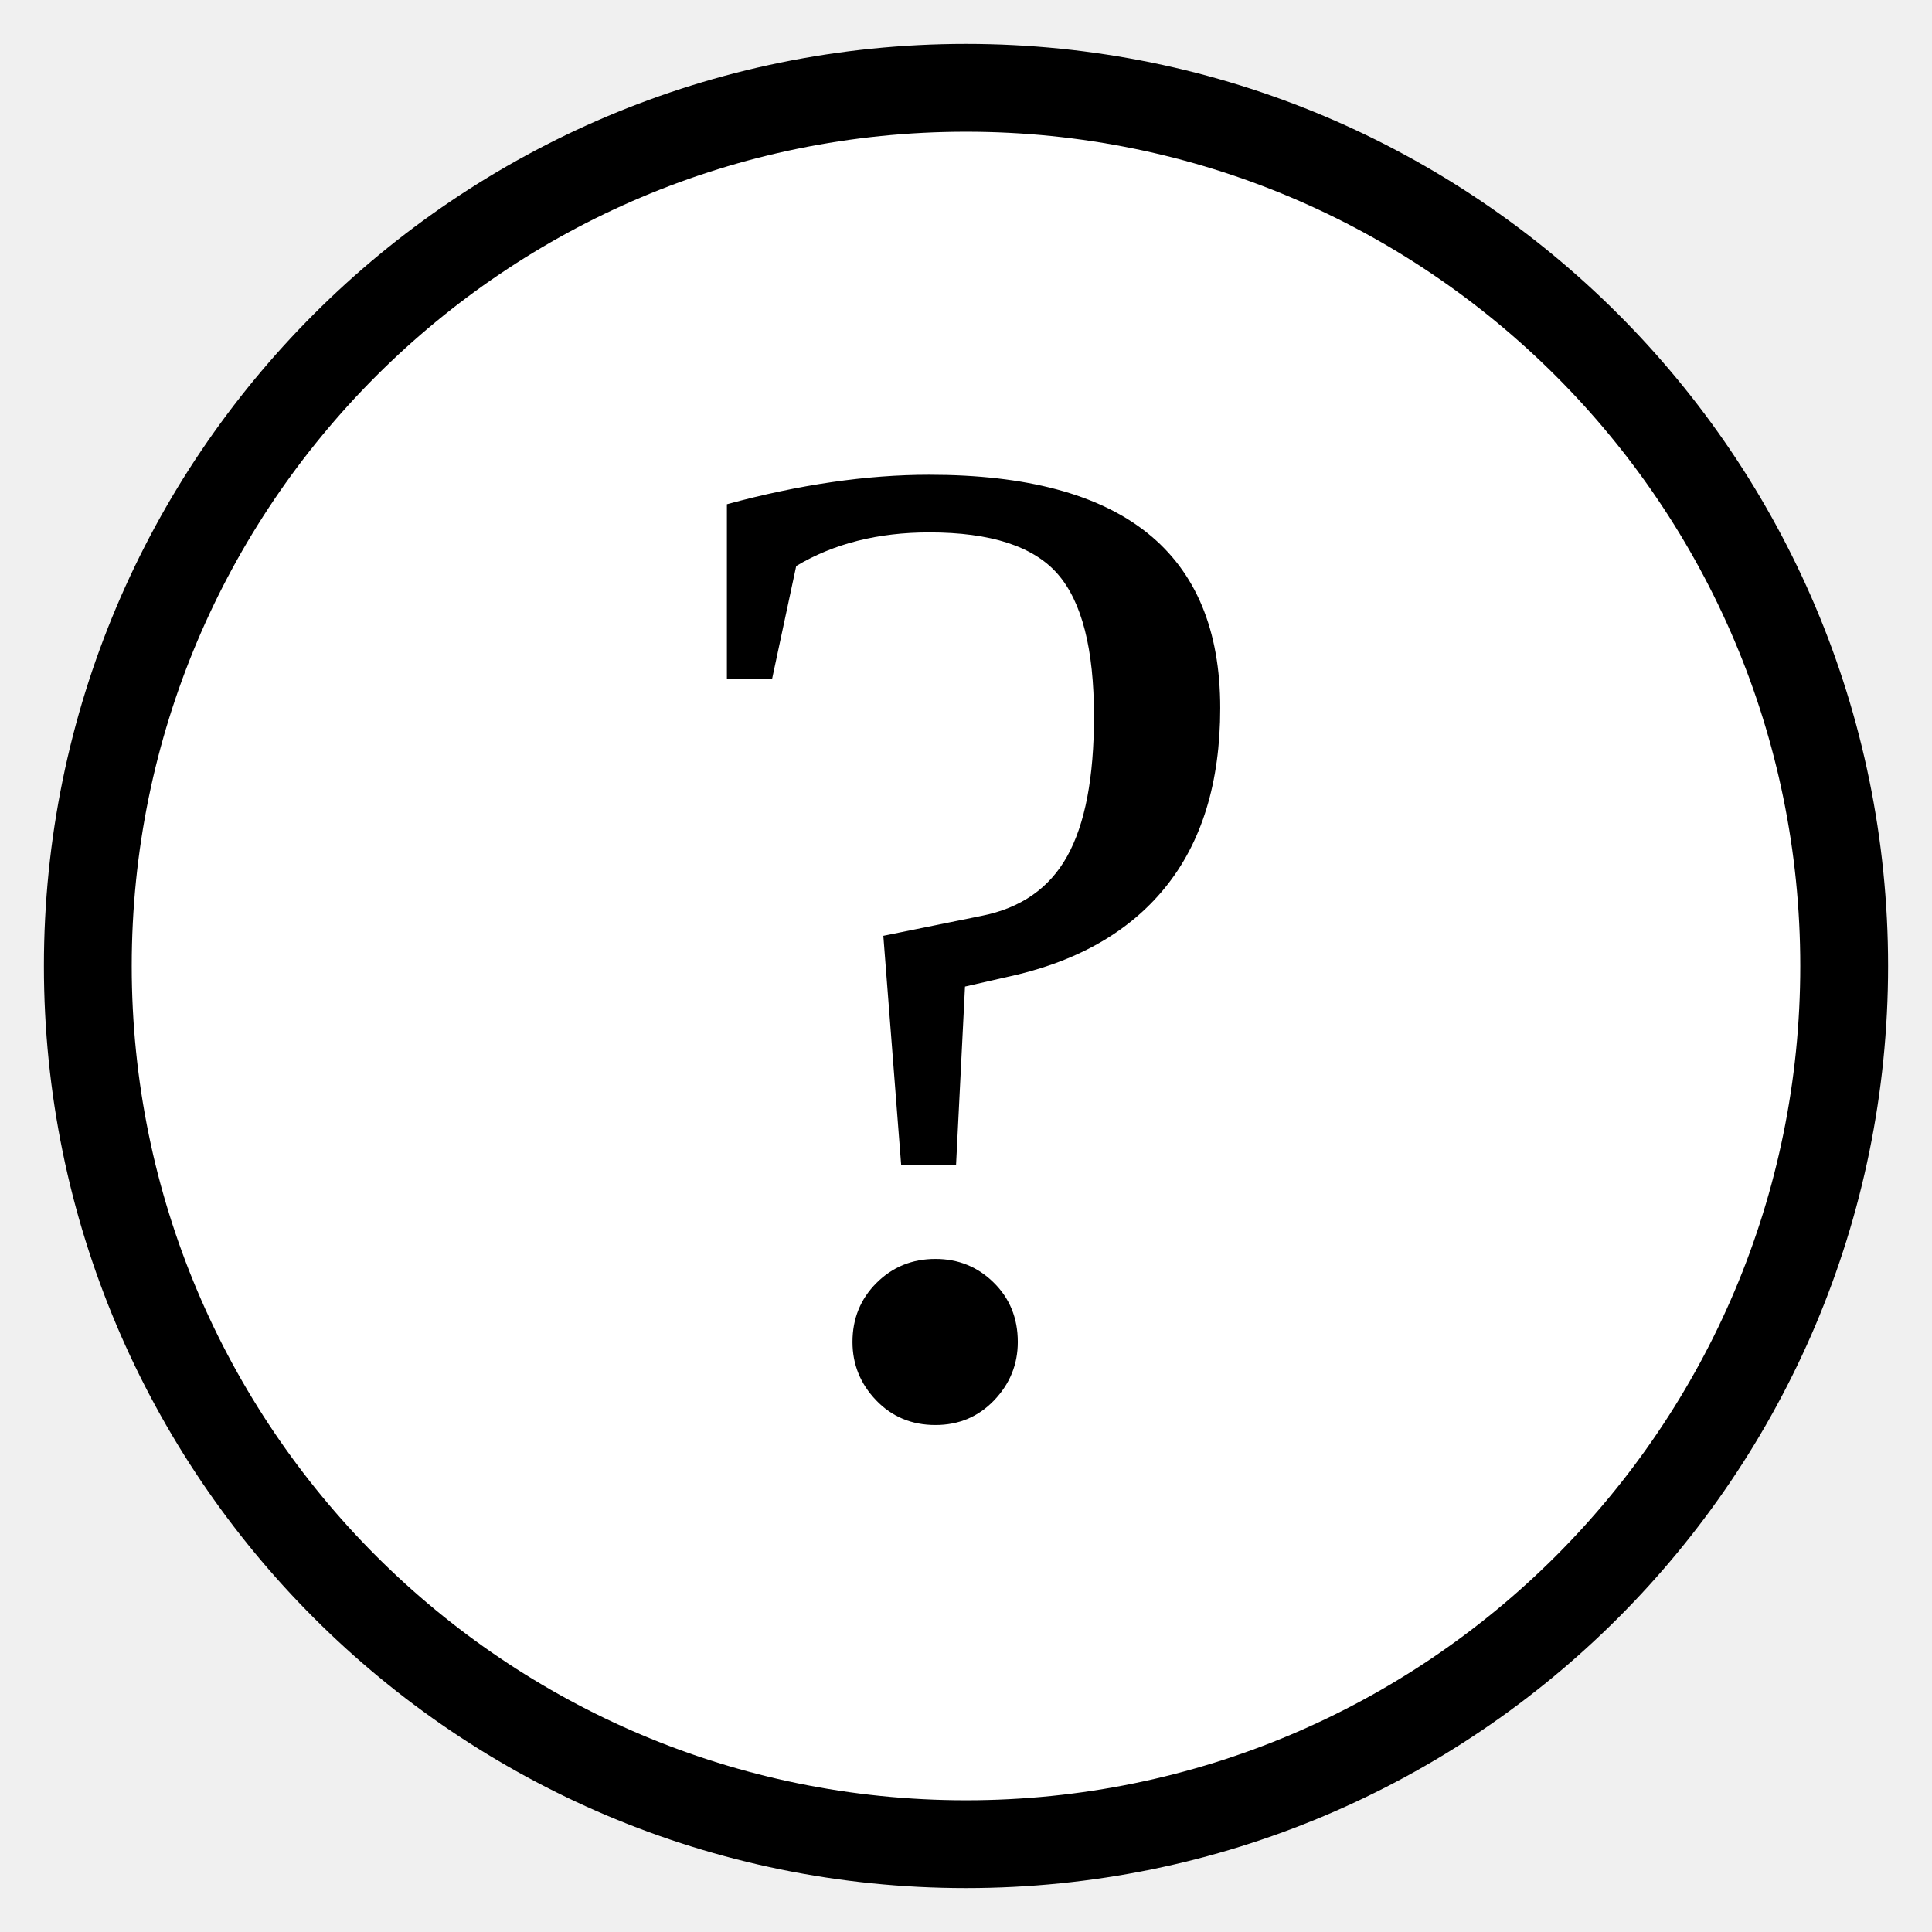
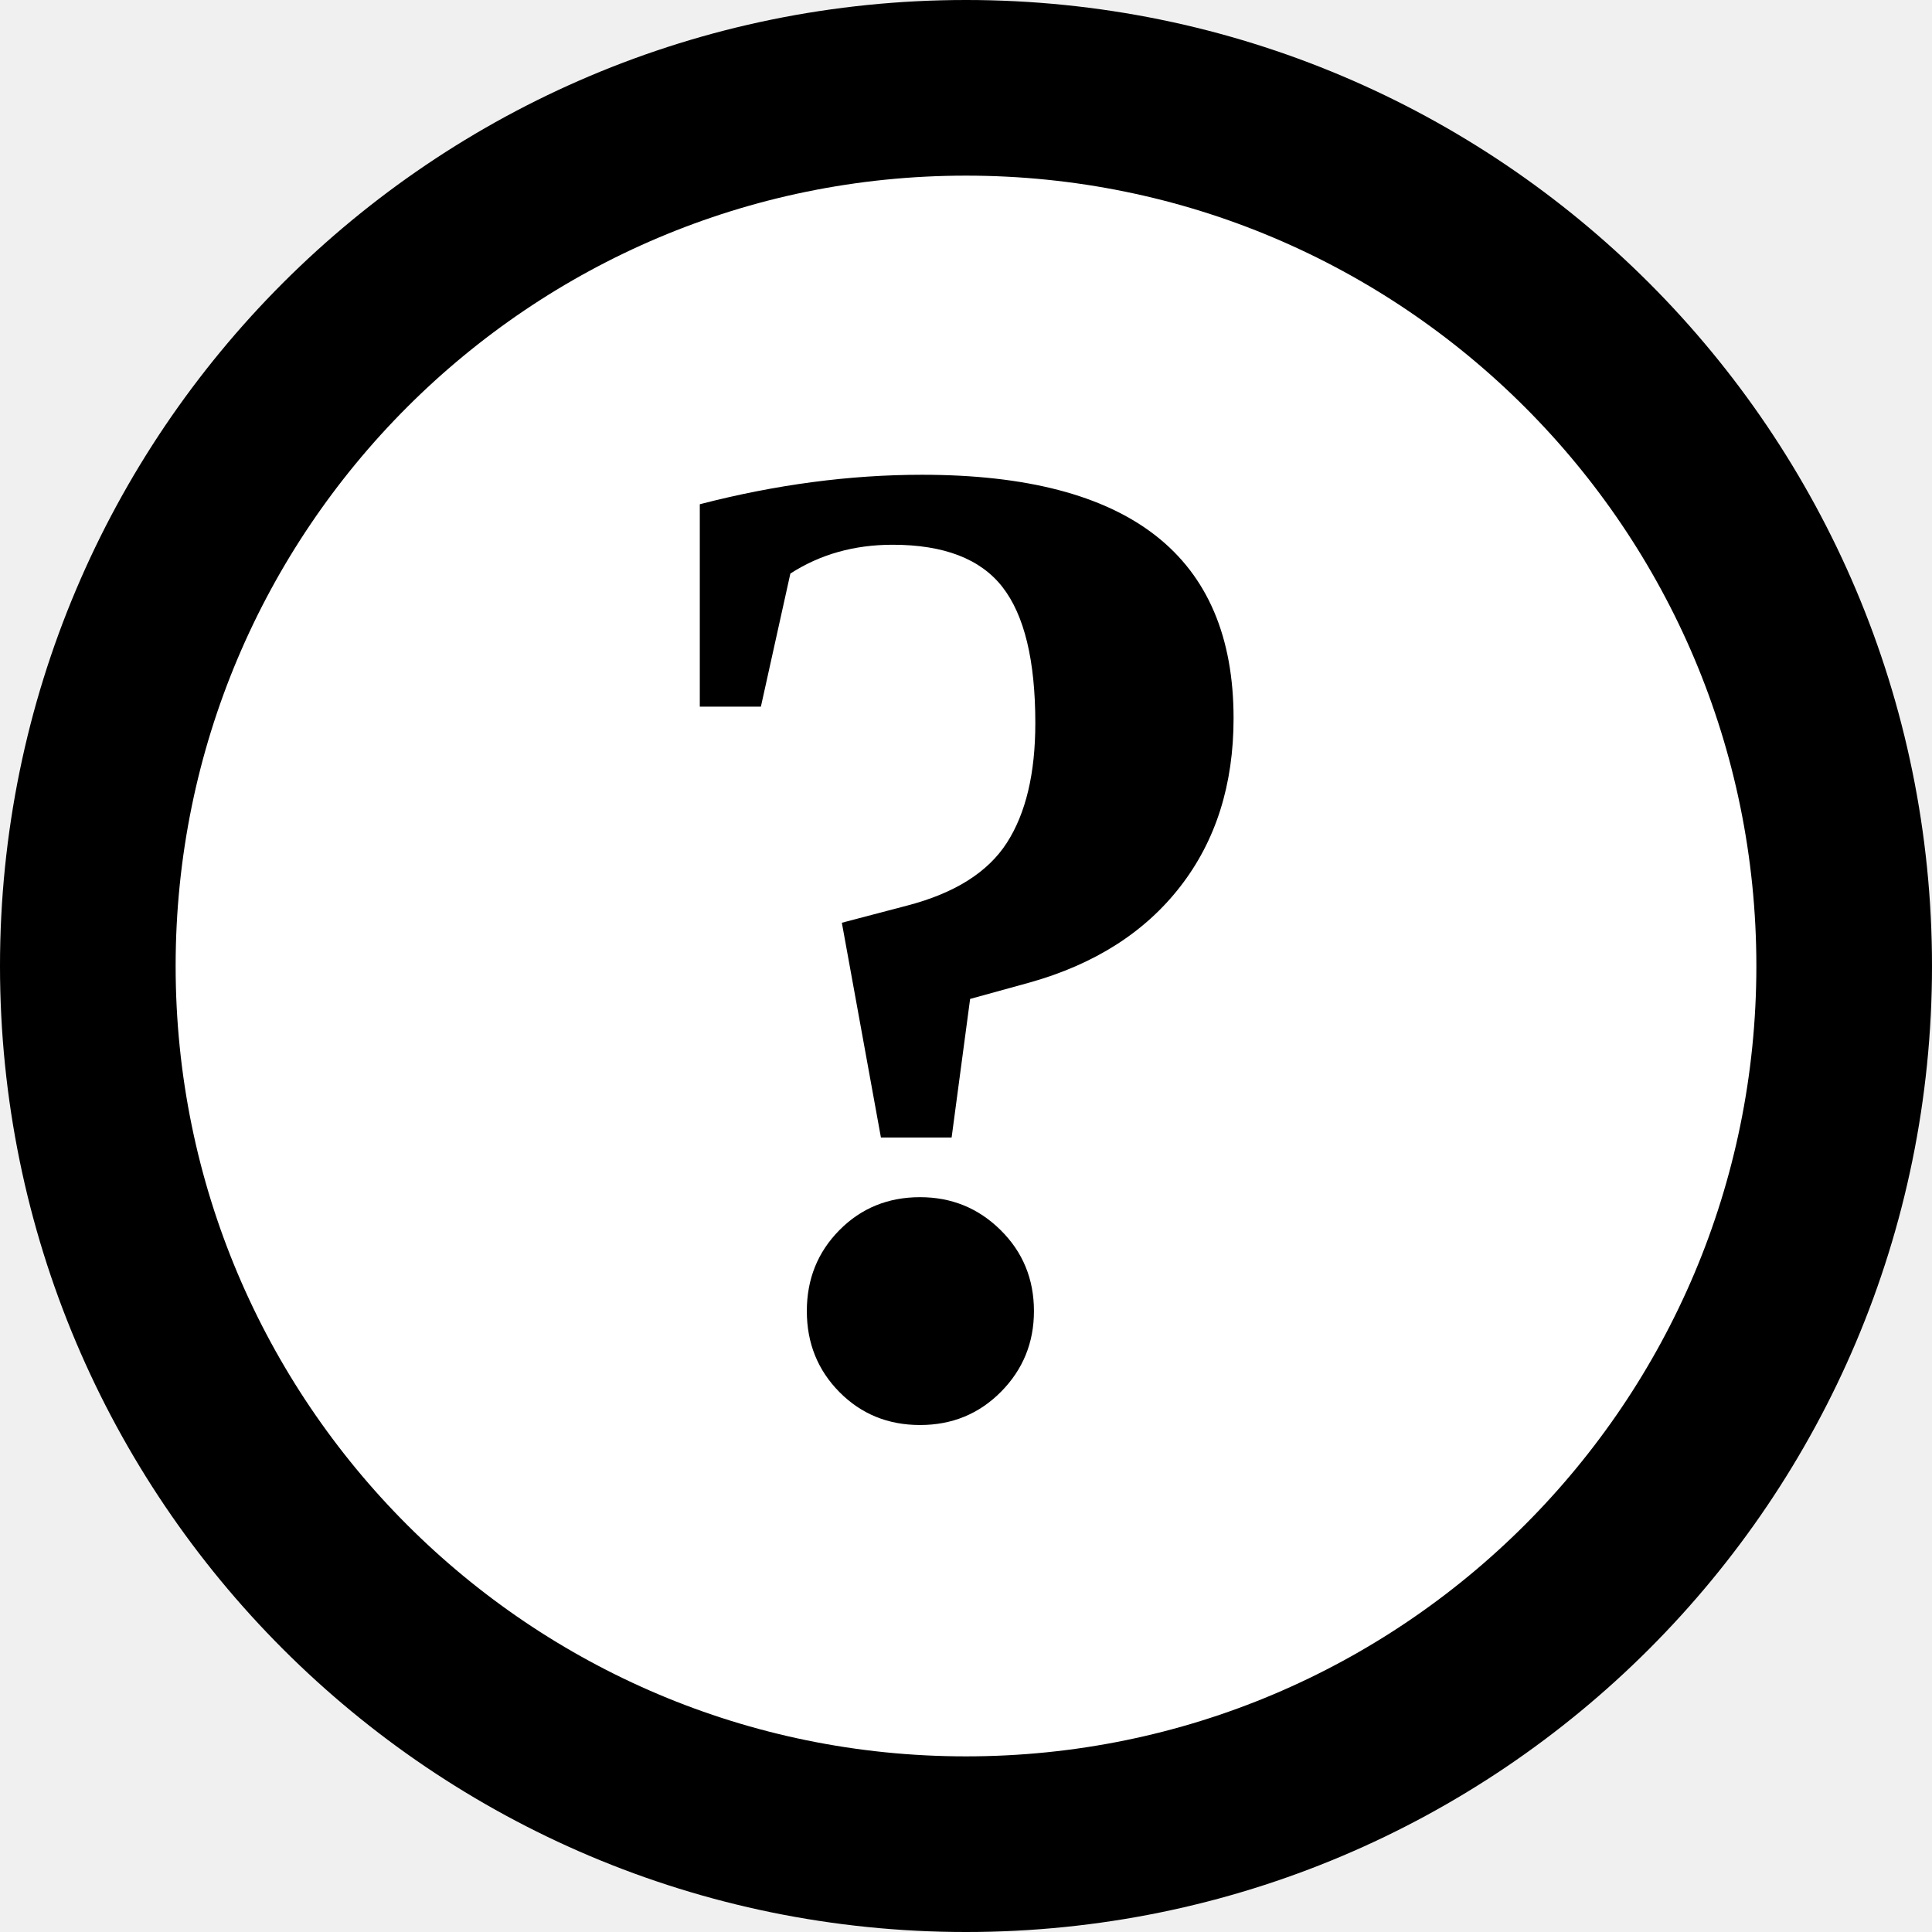
- <svg xmlns="http://www.w3.org/2000/svg" viewBox="-25 -25 550 550">
-   <circle cx="250" cy="250" r="250" stroke="black" stroke-width="25" fill="white" />
-   <text text-anchor="middle" x="250" y="250" font-size="400" dy="125">?</text>
+ <svg xmlns="http://www.w3.org/2000/svg" viewBox="-25,-25 550 550">
+   <circle cx="250" cy="250" r="250" stroke="black" stroke-width="50" fill="white" />
+   <text text-anchor="middle" x="250" y="250" font-size="400" font-weight="bold" dy="125">?</text>
</svg>
